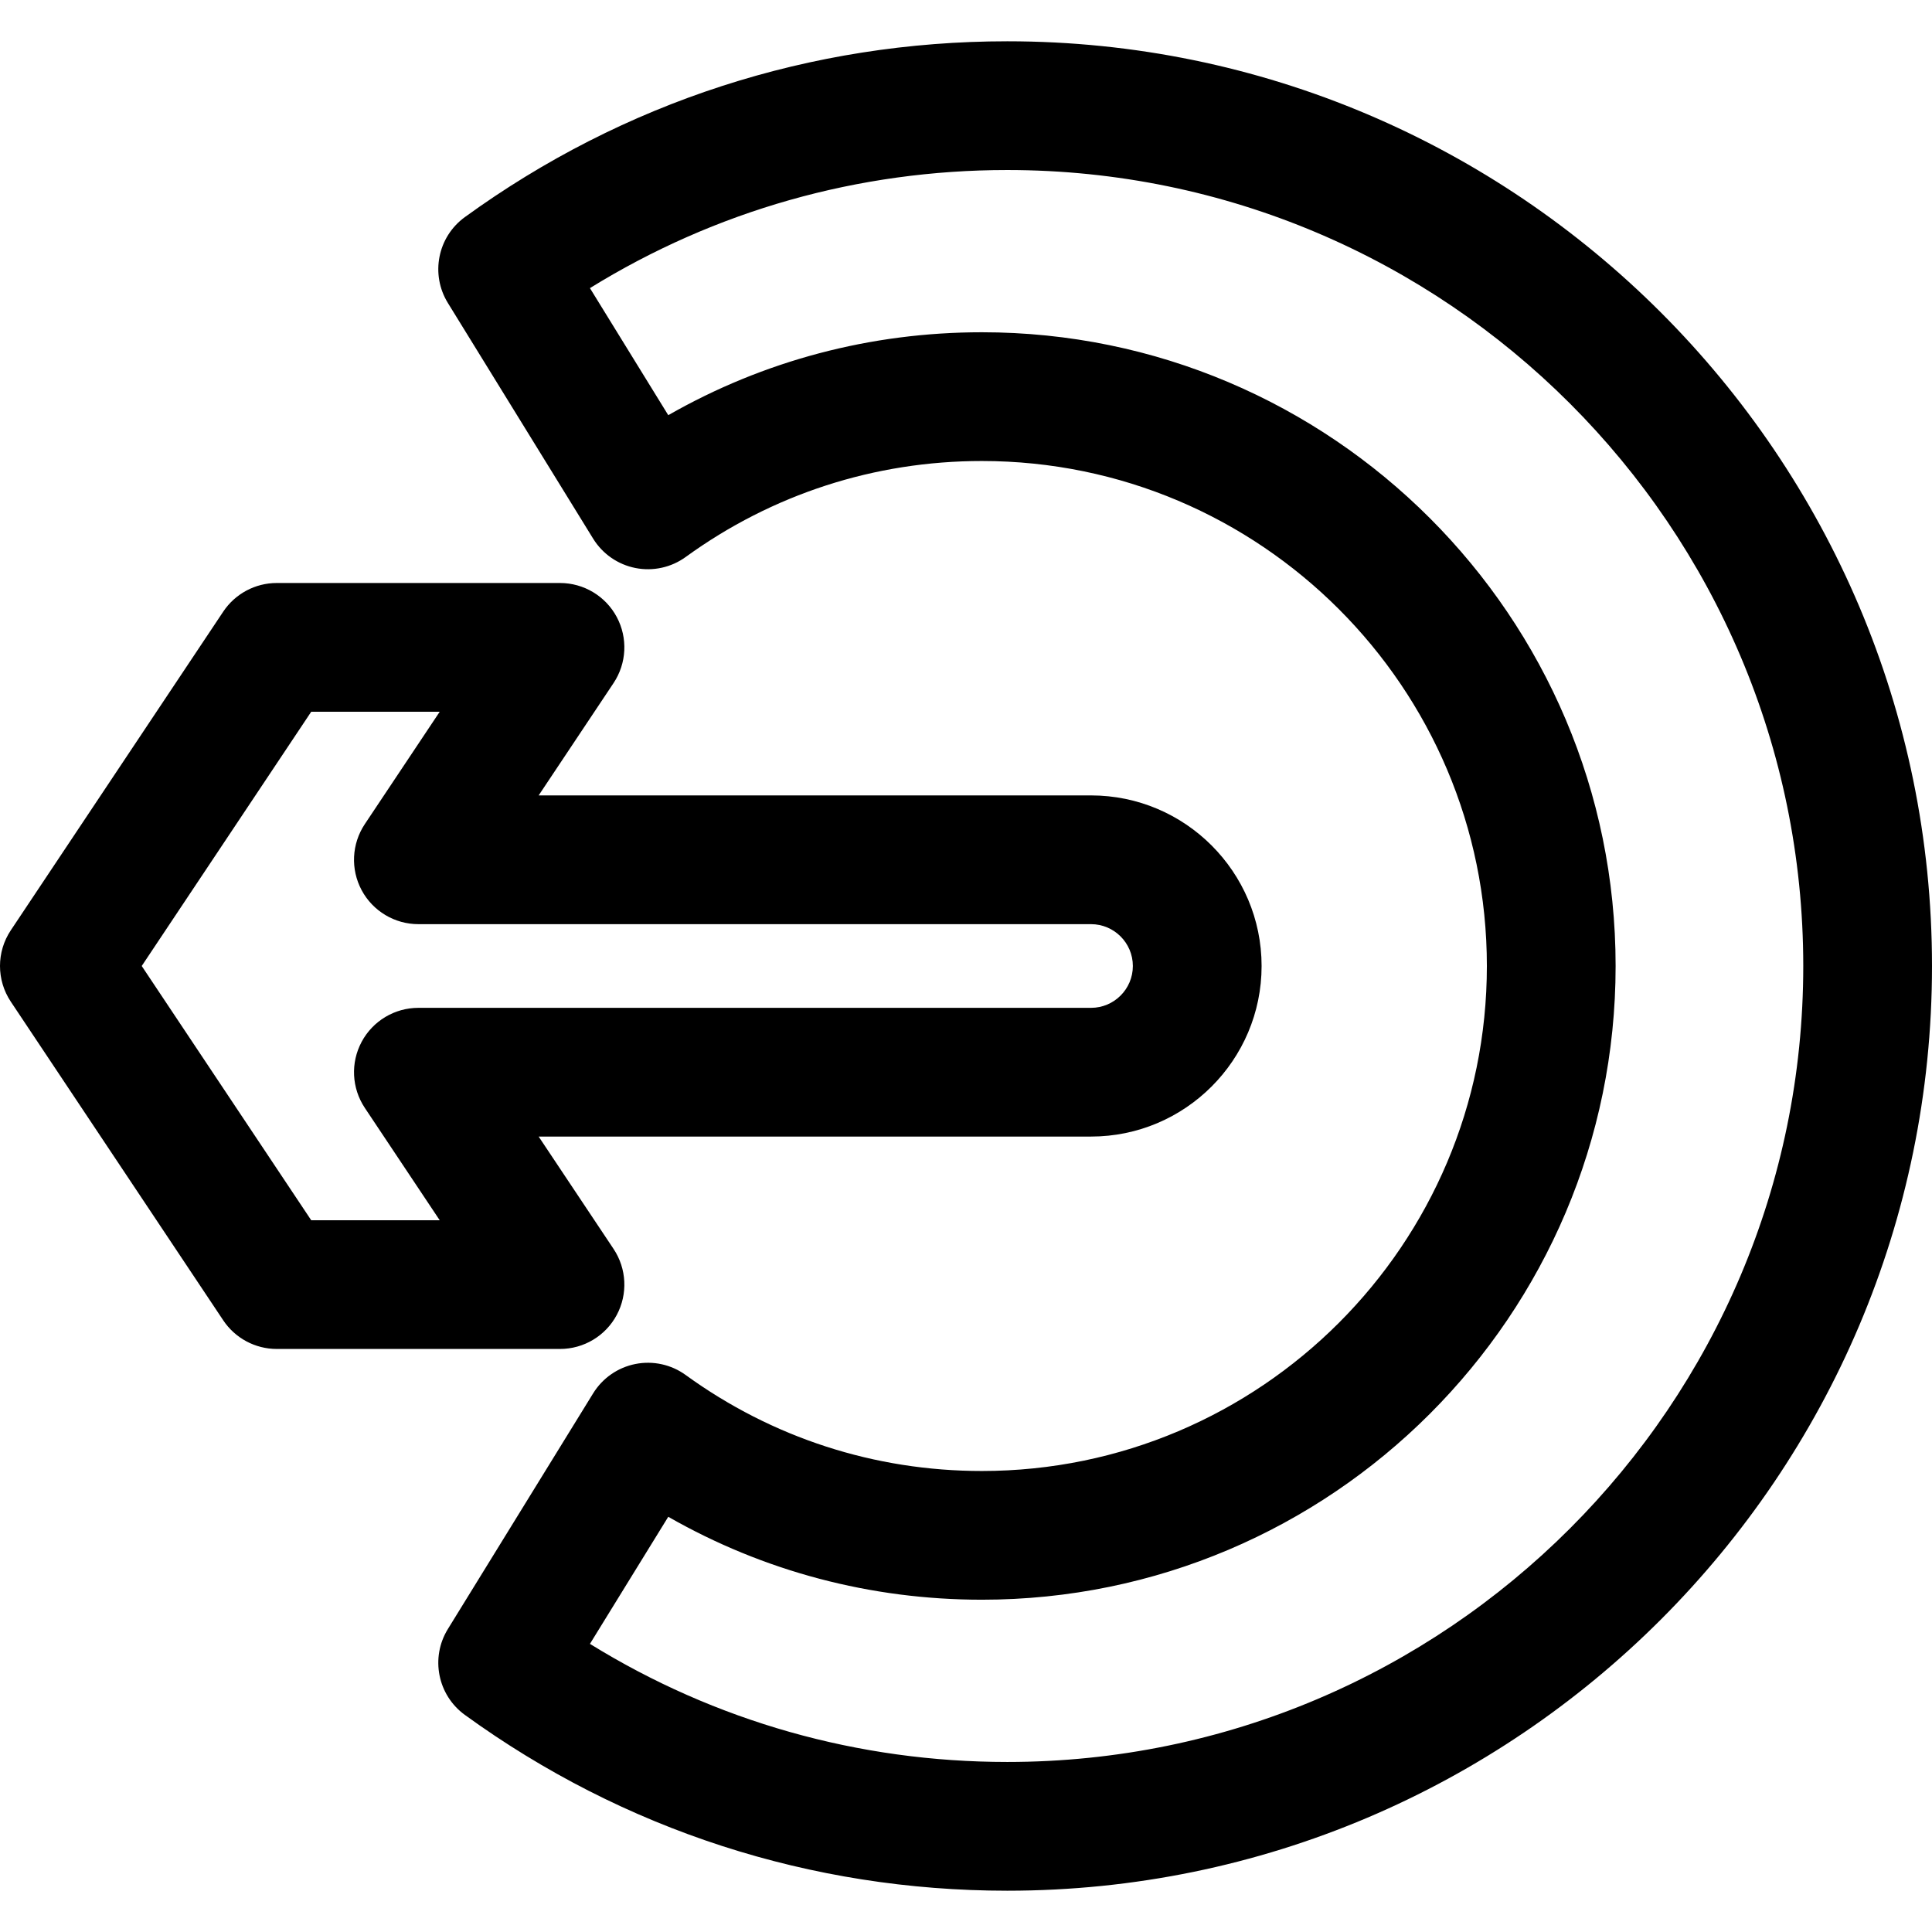
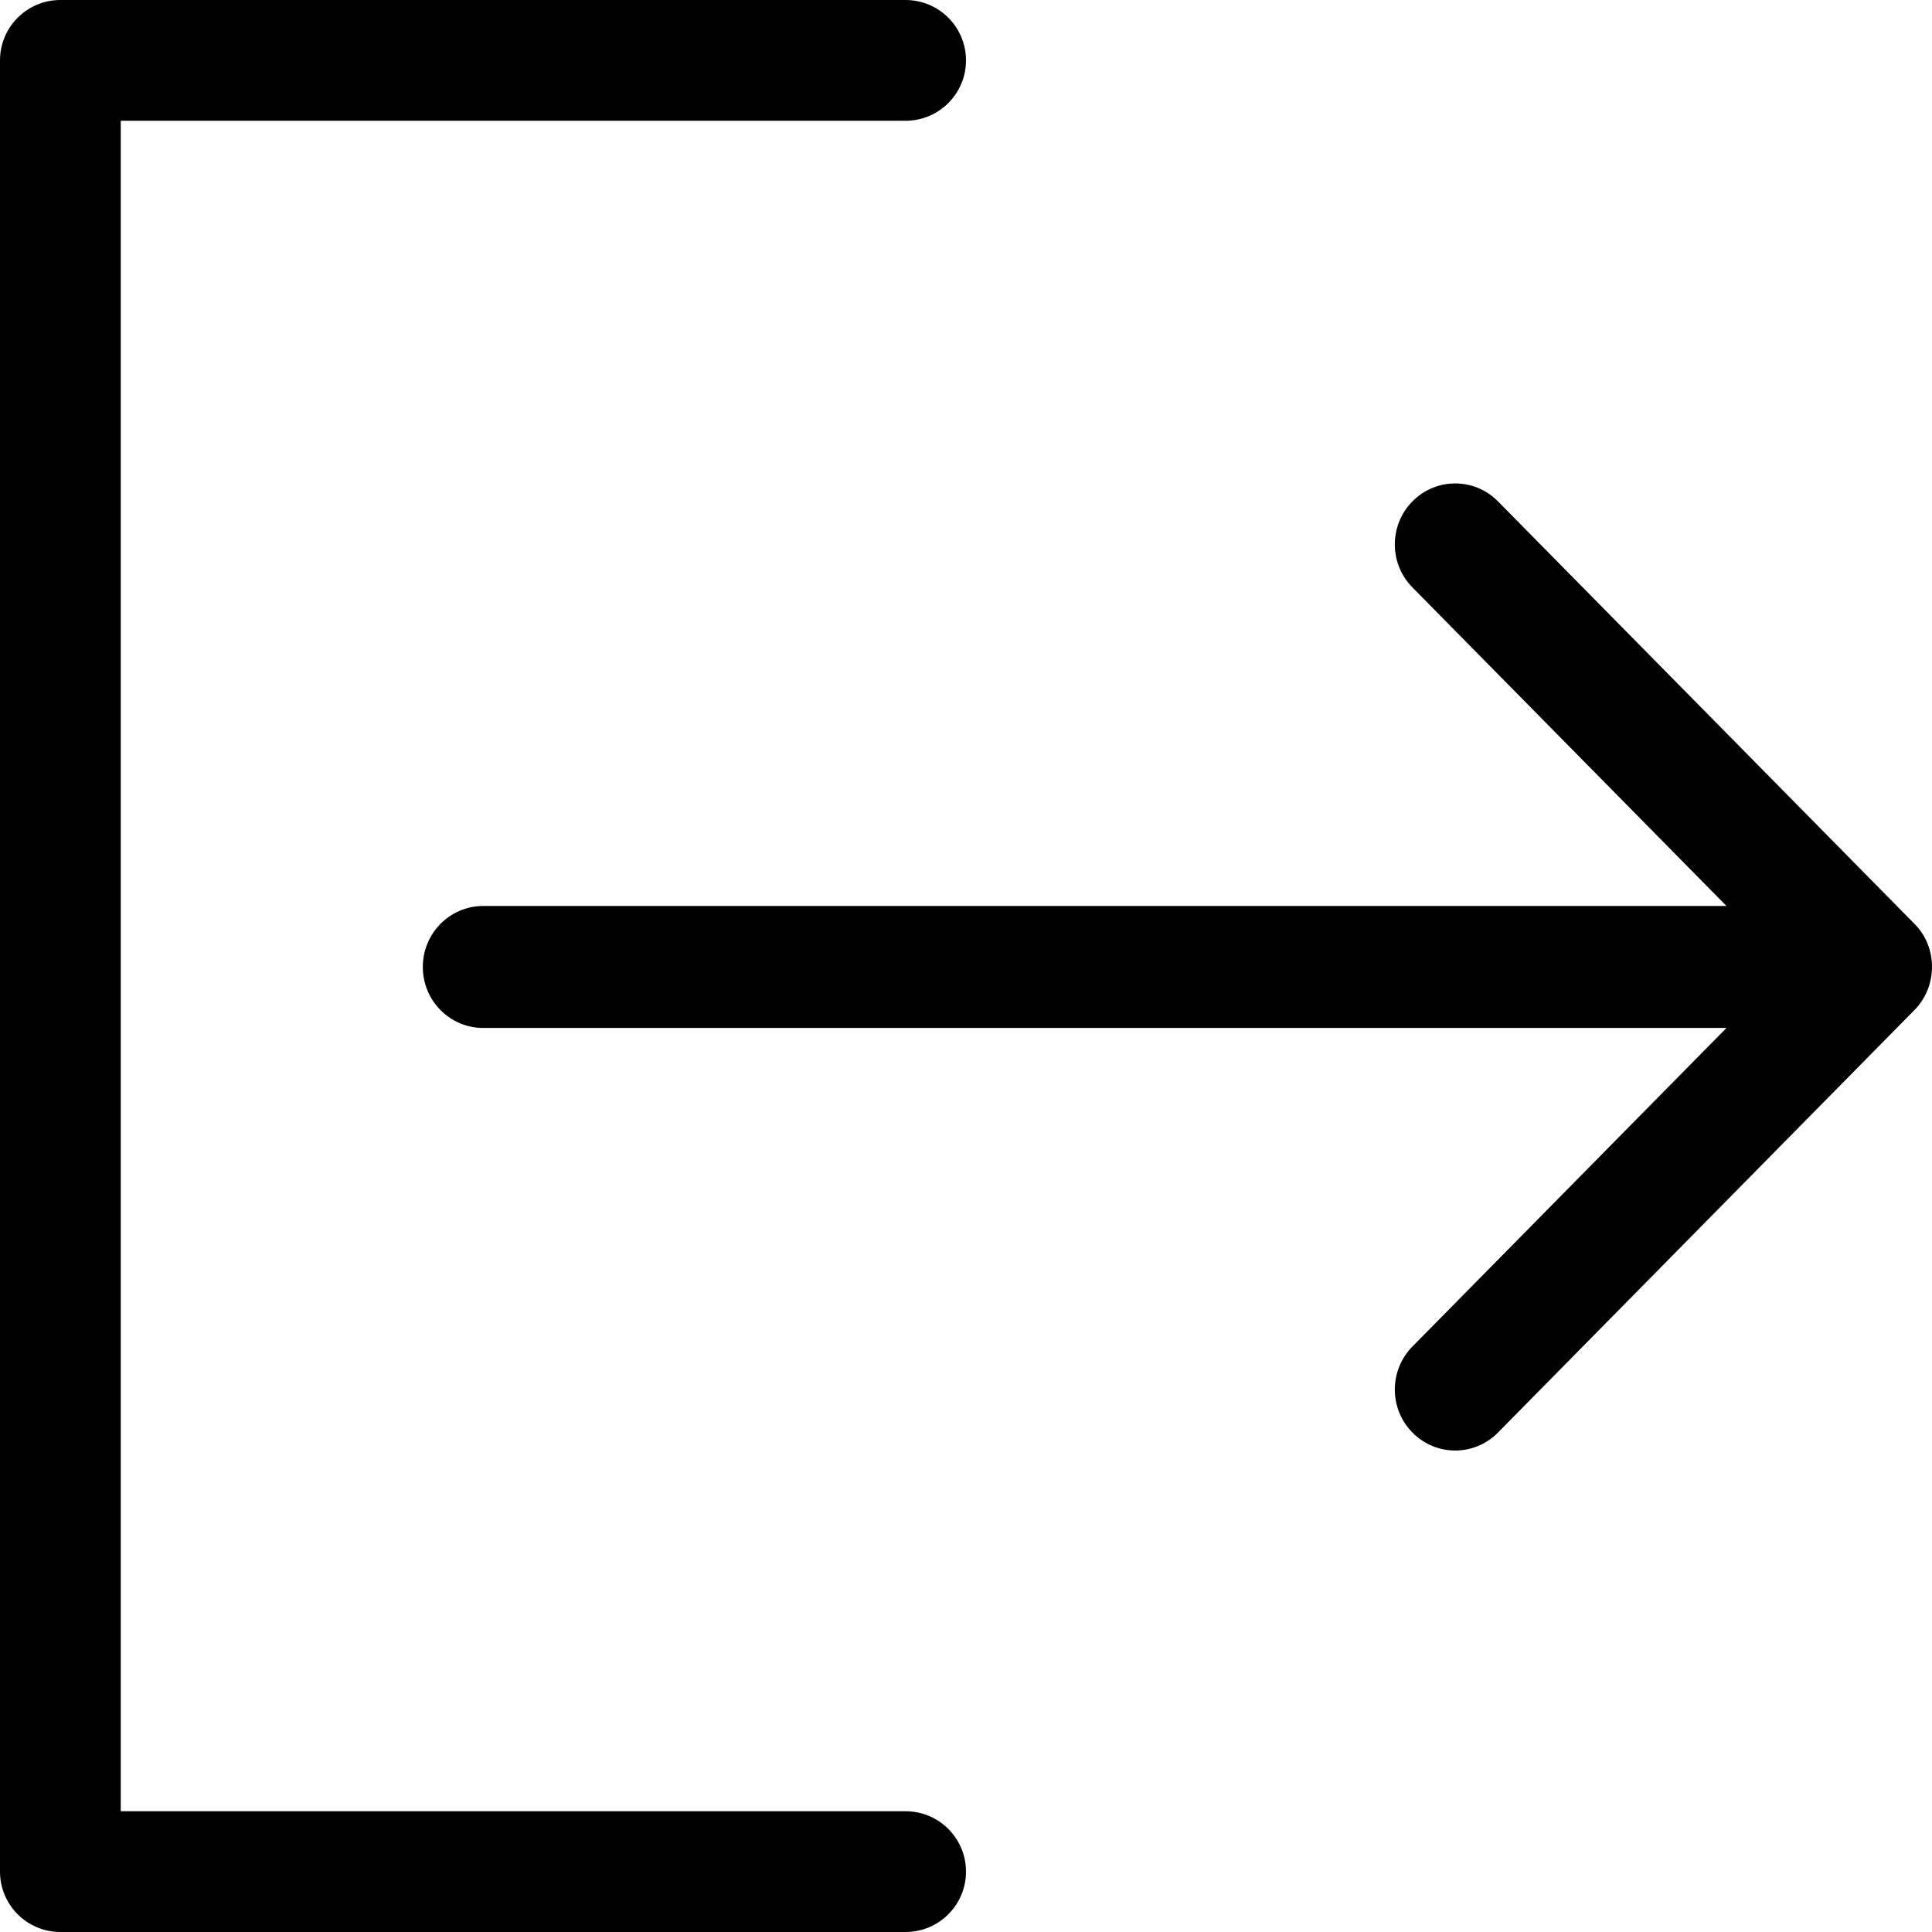
- <svg xmlns="http://www.w3.org/2000/svg" version="1.1" id="Layer_1" x="0px" y="0px" viewBox="0 0 297 297" style="enable-background:new 0 0 297 297;" xml:space="preserve">
+ <svg xmlns="http://www.w3.org/2000/svg" version="1.1" id="Capa_1" x="0px" y="0px" viewBox="0 0 384.971 384.971" style="enable-background:new 0 0 384.971 384.971;" xml:space="preserve">
  <g>
+     <g id="Sign_Out">
+       <path d="M180.455,360.91H24.061V24.061h156.394c6.641,0,12.03-5.39,12.03-12.03s-5.39-12.03-12.03-12.03H12.03    C5.39,0.001,0,5.39,0,12.031V372.94c0,6.641,5.39,12.03,12.03,12.03h168.424c6.641,0,12.03-5.39,12.03-12.03    C192.485,366.299,187.095,360.91,180.455,360.91z" />
+       <path d="M381.481,184.088l-83.009-84.2c-4.704-4.752-12.319-4.74-17.011,0c-4.704,4.74-4.704,12.439,0,17.179l62.558,63.46H96.279    c-6.641,0-12.03,5.438-12.03,12.151c0,6.713,5.39,12.151,12.03,12.151h247.74l-62.558,63.46c-4.704,4.752-4.704,12.439,0,17.179    c4.704,4.752,12.319,4.752,17.011,0l82.997-84.2C386.113,196.588,386.161,188.756,381.481,184.088z" />
+     </g>
    <g>
-       <g>
-         <path d="M154.848,6.347c-30.18,0-59.013,9.345-83.385,27.026c-4.19,3.04-5.329,8.795-2.613,13.202l22.33,36.228     c1.445,2.344,3.8,3.98,6.502,4.515c2.7,0.534,5.502-0.08,7.731-1.697c13.303-9.65,29.046-14.752,45.528-14.752     c42.806,0,77.631,34.825,77.631,77.631c0,42.806-34.825,77.631-77.631,77.631c-16.482,0-32.225-5.101-45.528-14.752     c-2.228-1.617-5.029-2.233-7.731-1.697c-2.702,0.534-5.058,2.17-6.502,4.515l-22.33,36.228     c-2.716,4.406-1.577,10.162,2.613,13.202c24.372,17.68,53.206,27.026,83.385,27.026C233.231,290.651,297,226.882,297,148.499     S233.231,6.347,154.848,6.347z M154.848,270.861c-22.901,0-44.901-6.25-64.159-18.154l12.041-19.535     c14.635,8.367,31.108,12.747,48.212,12.747c53.718,0,97.421-43.703,97.421-97.421s-43.703-97.421-97.421-97.421     c-17.104,0-33.577,4.38-48.212,12.747L90.689,44.291c19.257-11.904,41.257-18.154,64.159-18.154     c67.47,0,122.362,54.892,122.362,122.362C277.21,215.969,222.318,270.861,154.848,270.861z" />
-         <path d="M94.81,202.148c1.722-3.218,1.534-7.122-0.491-10.158l-11.513-17.27h84.913c14.459,0,26.222-11.763,26.222-26.222     c0-14.459-11.763-26.222-26.222-26.222H82.806l11.513-17.27c2.024-3.036,2.213-6.94,0.491-10.158     c-1.722-3.217-5.075-5.226-8.724-5.226H42.548c-3.309,0-6.398,1.653-8.233,4.406l-32.653,48.98     c-2.216,3.323-2.216,7.654,0,10.977l32.653,48.98c1.835,2.753,4.924,4.406,8.233,4.406h43.538     C89.735,207.374,93.088,205.365,94.81,202.148z M47.843,187.586v-0.002l-26.056-39.085l26.056-39.085h19.753l-11.513,17.27     c-2.024,3.036-2.213,6.94-0.491,10.158c1.722,3.217,5.075,5.226,8.724,5.226h103.402c3.546,0,6.432,2.885,6.432,6.432     c0,3.547-2.885,6.432-6.432,6.432H64.317c-3.649,0-7.002,2.009-8.724,5.226c-1.722,3.218-1.534,7.122,0.491,10.158l11.513,17.27     H47.843z" />
-       </g>
-     </g>
+ 	</g>
+     <g>
+ 	</g>
+     <g>
+ 	</g>
+     <g>
+ 	</g>
+     <g>
+ 	</g>
+     <g>
+ 	</g>
  </g>
  <g>
</g>
  <g>
</g>
  <g>
</g>
  <g>
</g>
  <g>
</g>
  <g>
</g>
  <g>
</g>
  <g>
</g>
  <g>
</g>
  <g>
</g>
  <g>
</g>
  <g>
</g>
  <g>
</g>
  <g>
</g>
  <g>
</g>
</svg>
